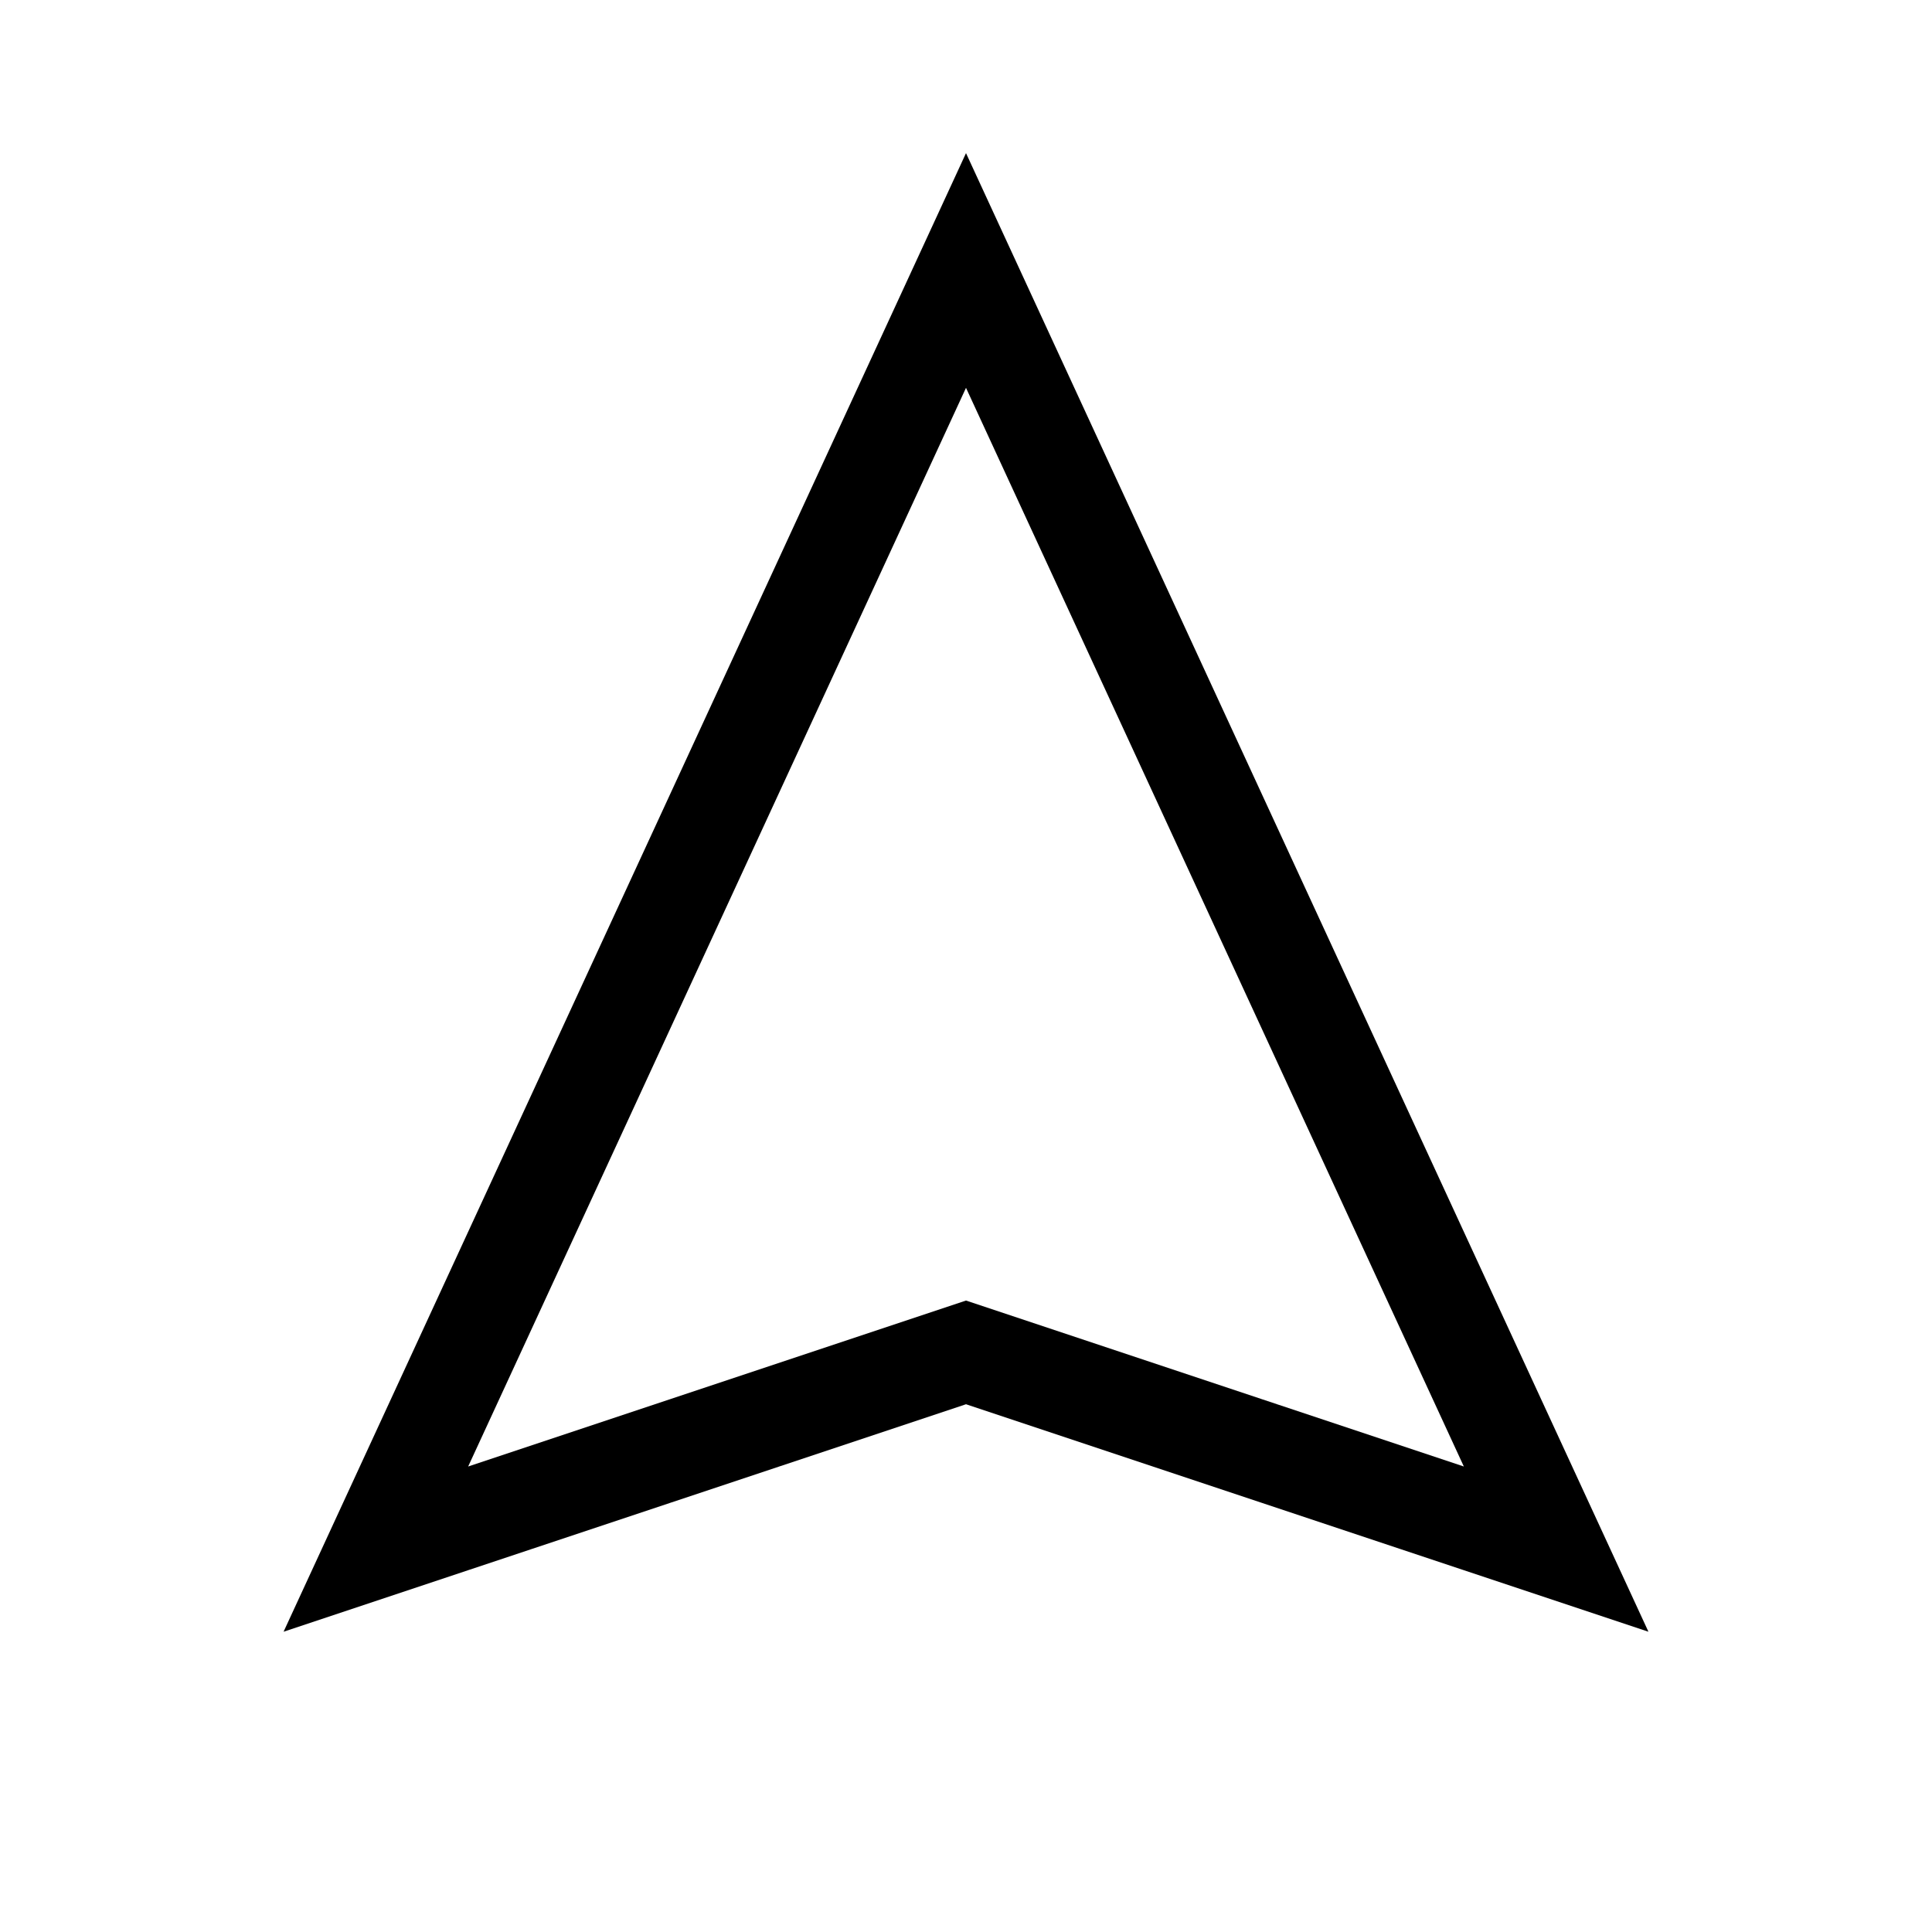
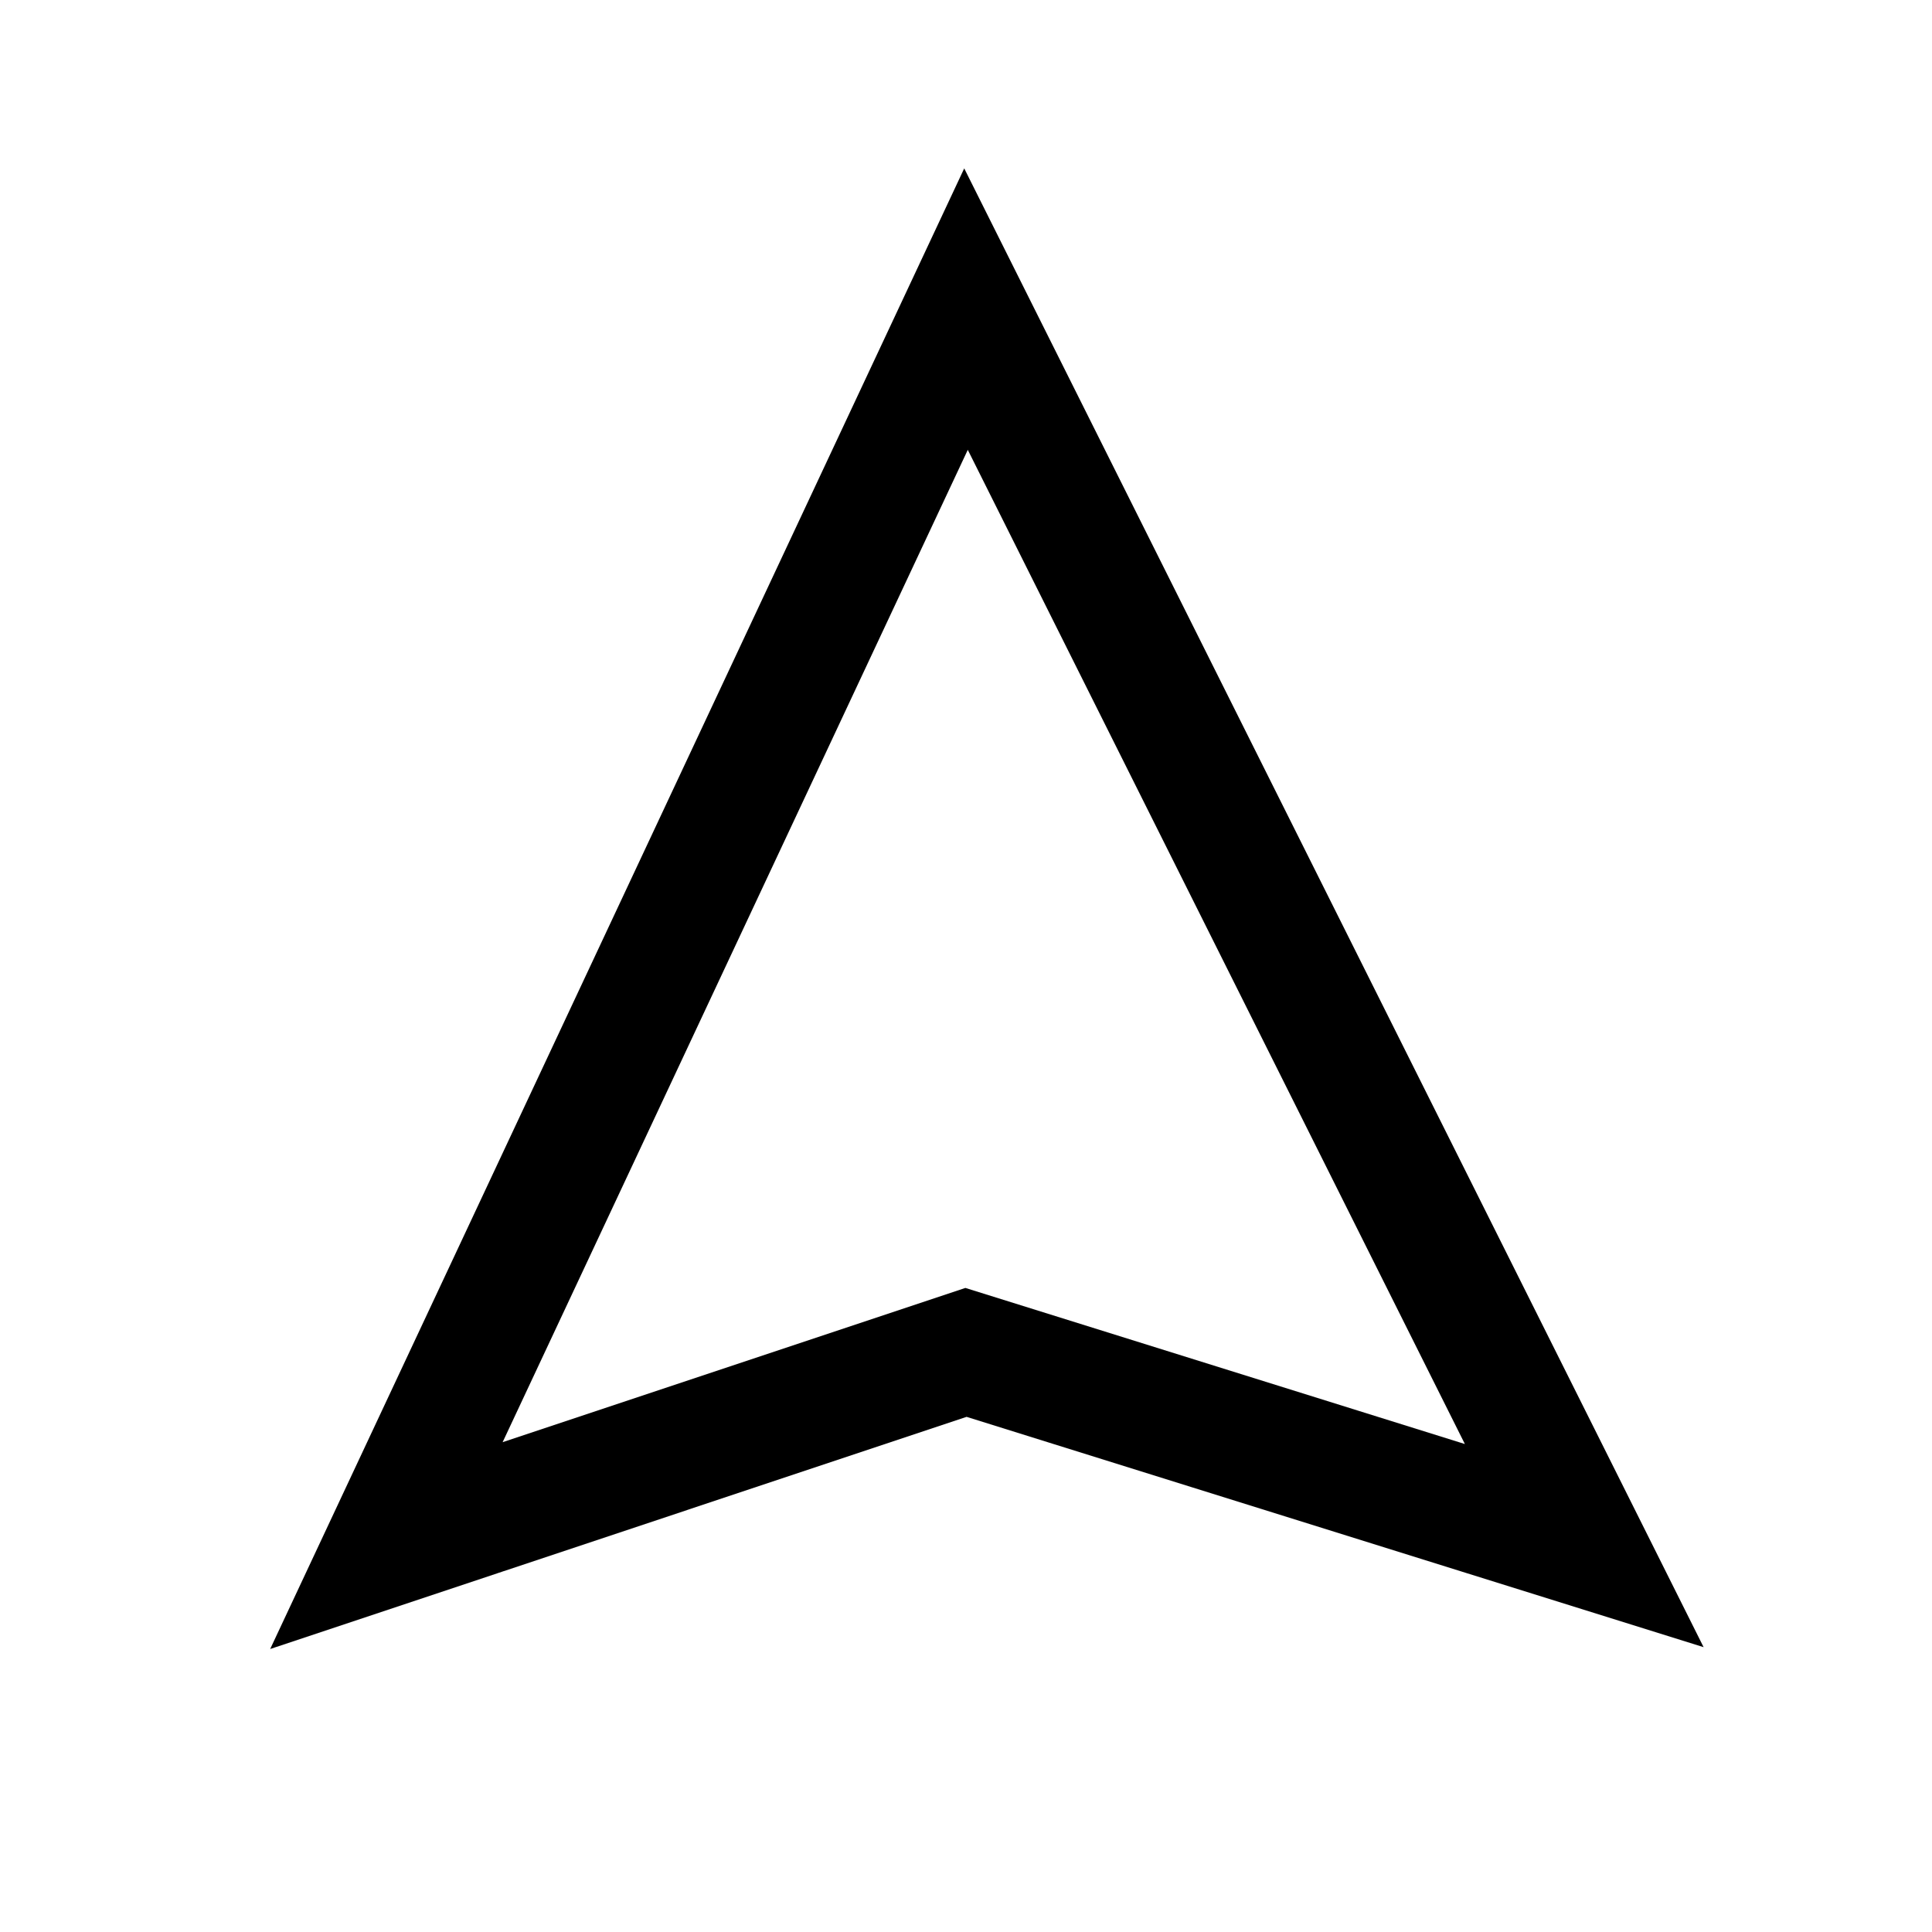
<svg xmlns="http://www.w3.org/2000/svg" version="1.1" id="Layer_1" x="0px" y="0px" viewBox="0 0 188.976 188.976" xml:space="preserve" width="50mm" height="50mm">
  <defs id="defs8" />
  <style type="text/css" id="style2">
	.st0{fill:none;stroke:#000000;}
</style>
-   <polygon id="Triangle" class="st0" points="17,20 11,22 17,9 23,22 " transform="matrix(9.620616,0,0,9.620616,-69.06228,-60.12885)" style="fill:none;fill-opacity:1;stroke:#000000" />
+   <path style="fill:none;stroke:#000000;stroke-width:12;stroke-linecap:butt;stroke-linejoin:miter;stroke-miterlimit:12;stroke-dasharray:none;stroke-opacity:1;paint-order:normal" d="M 154.961,151.181 94.488,132.283 37.795,151.181 94.488,30.236 Z" id="path4522" />
</svg>
